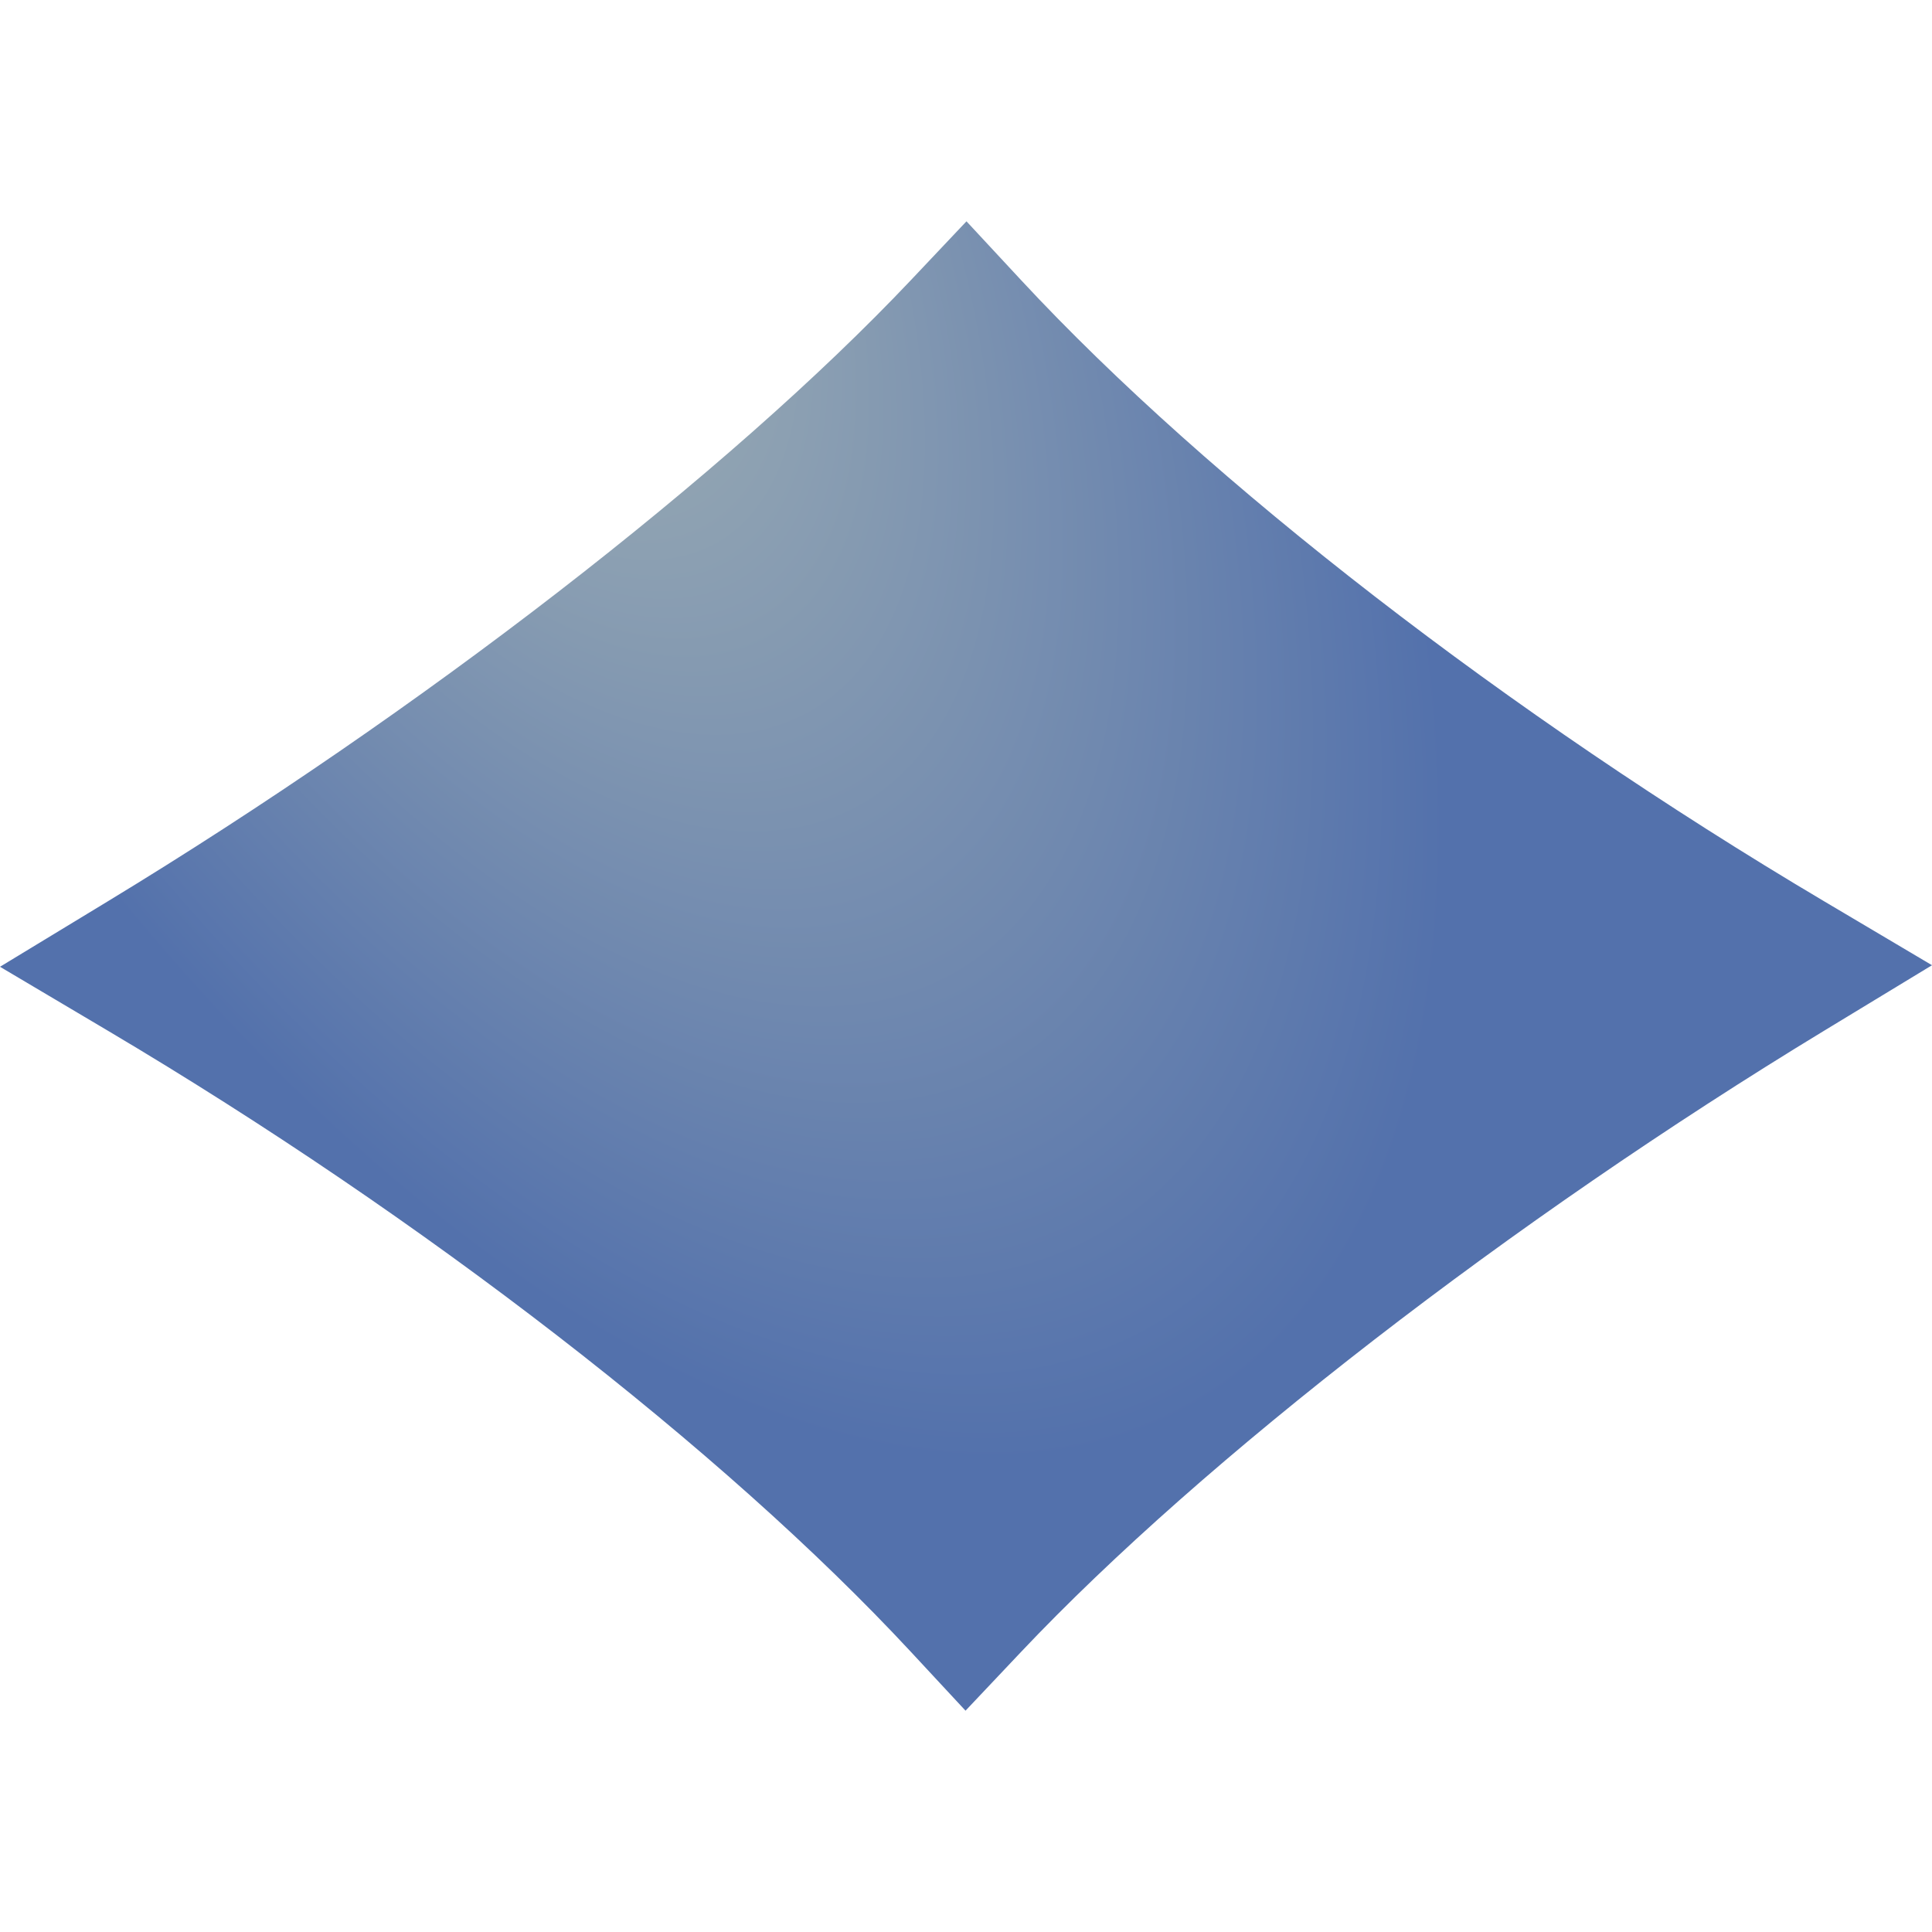
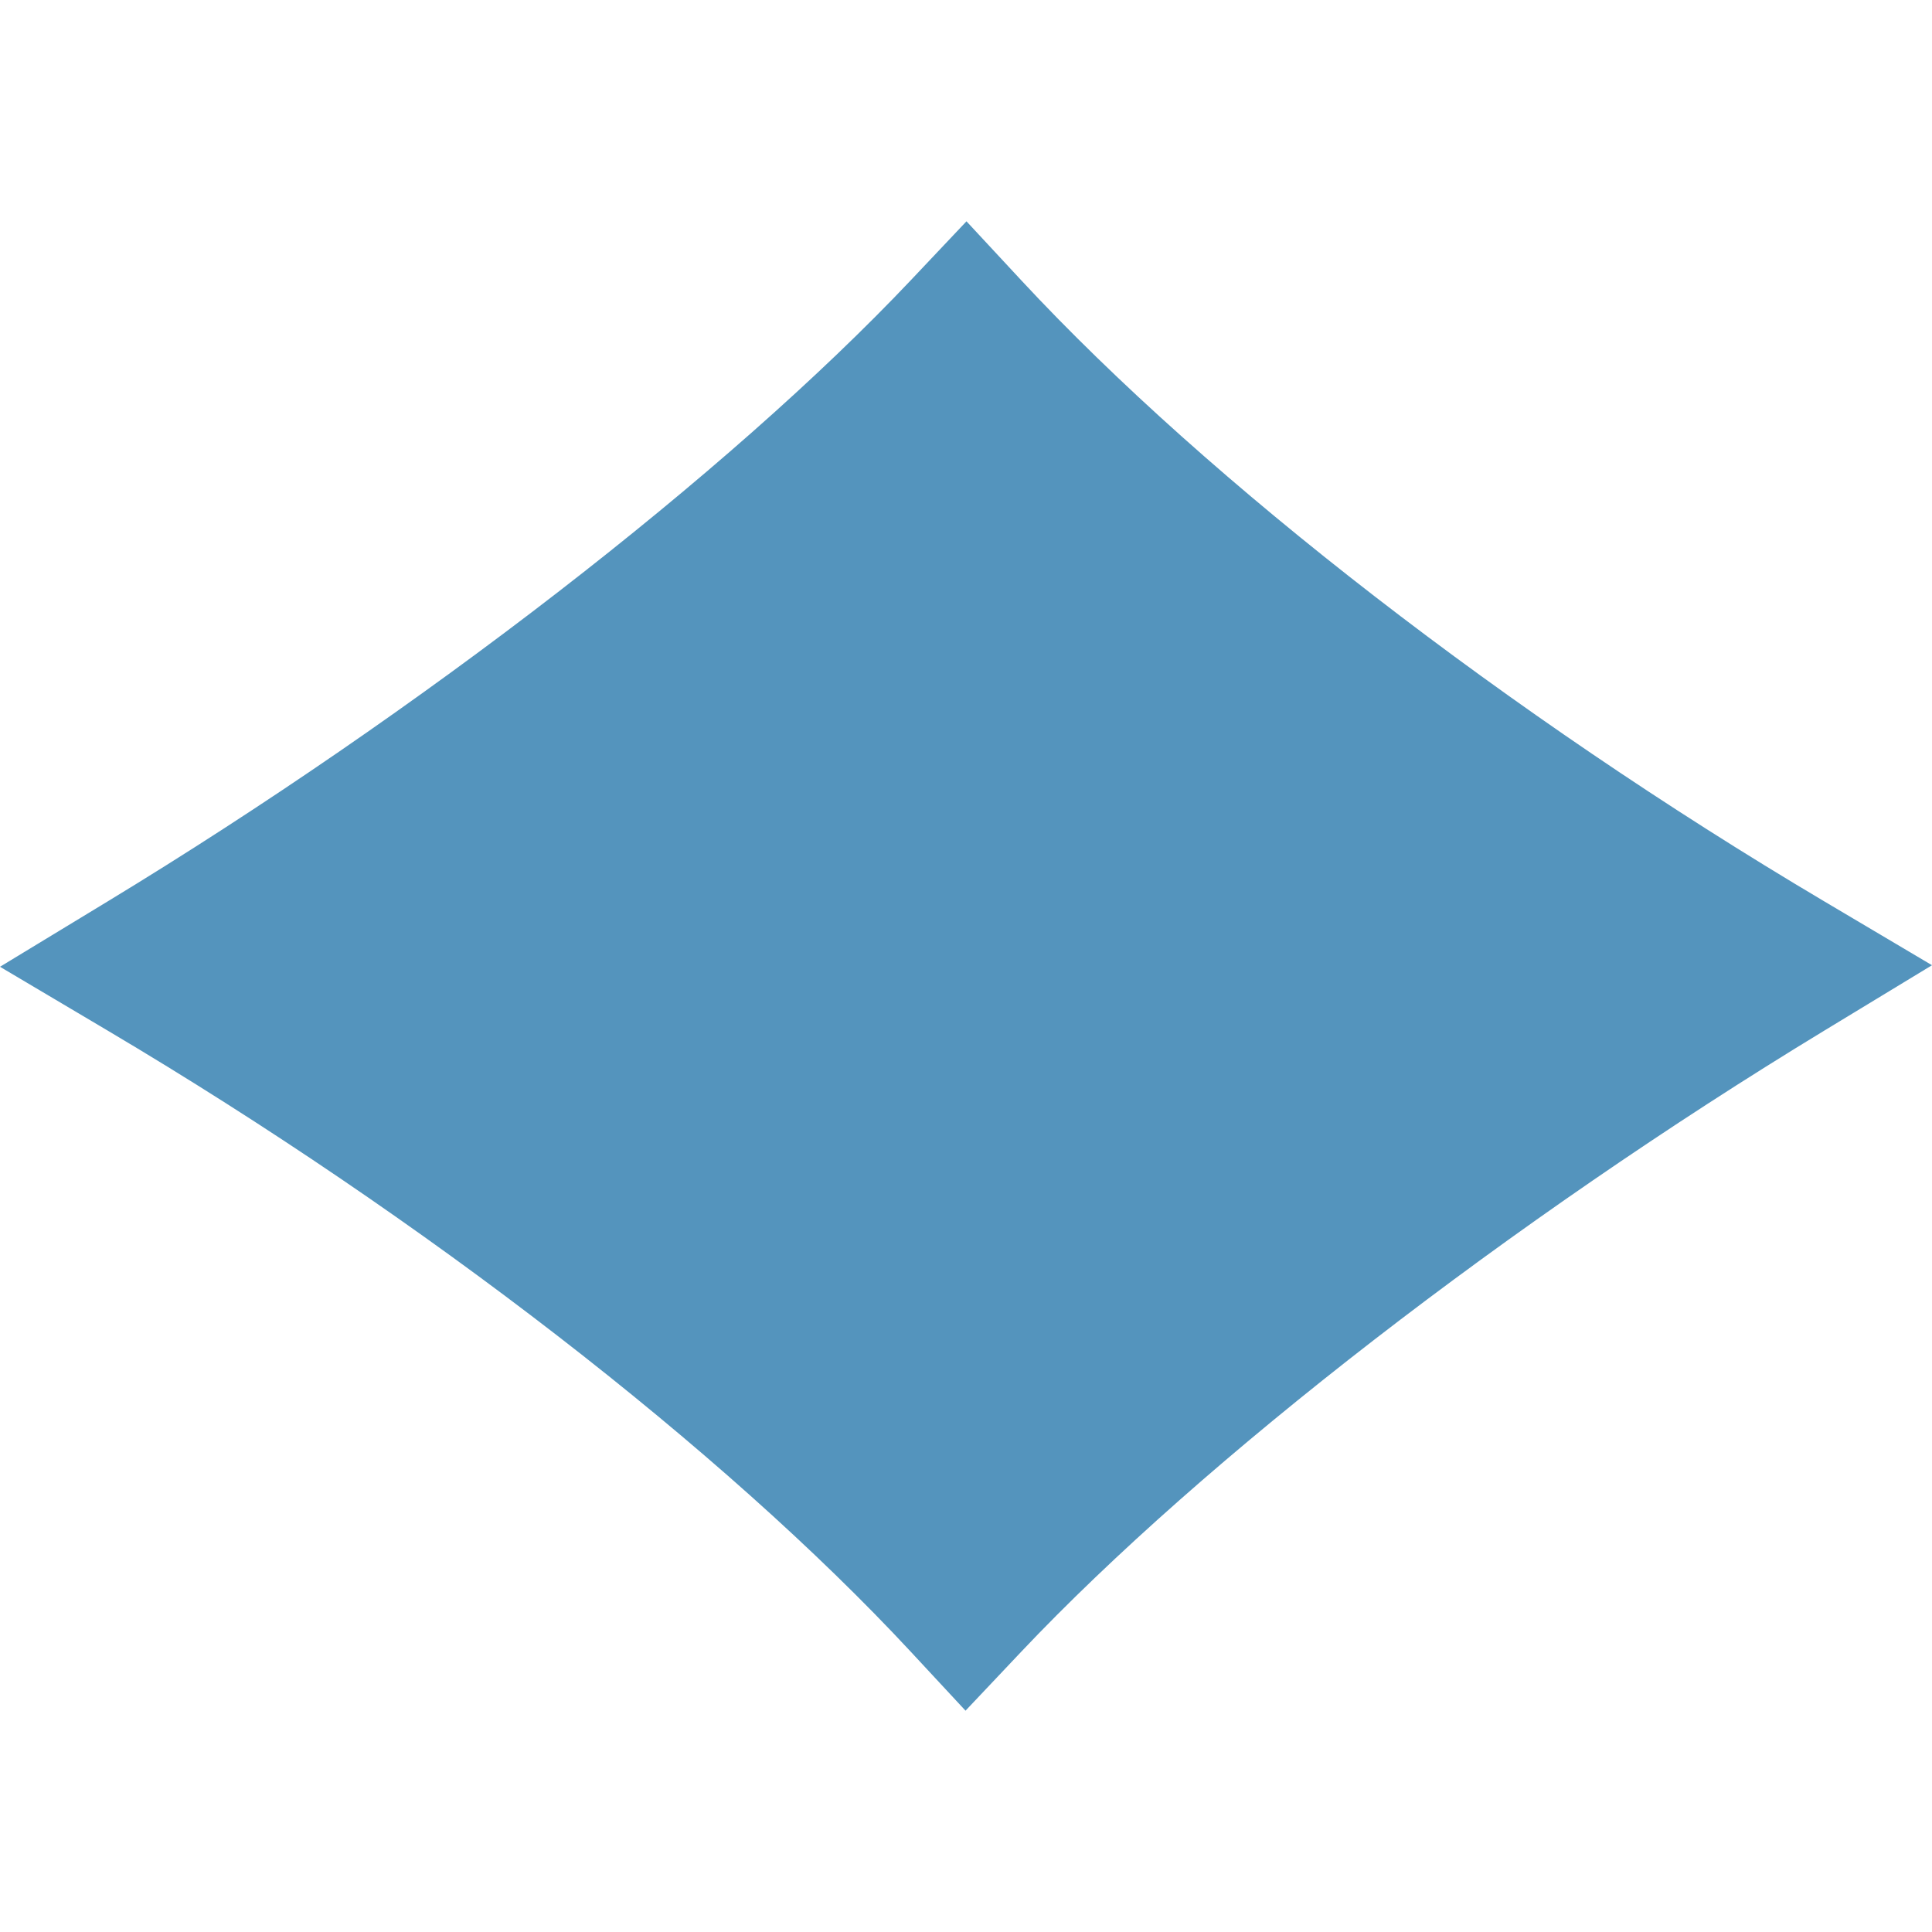
- <svg xmlns="http://www.w3.org/2000/svg" xmlns:xlink="http://www.w3.org/1999/xlink" xml:space="preserve" style="enable-background:new 0 0 512 512;" viewBox="0 0 512 512" y="0px" x="0px" id="Capa_1" version="1.1">
-   <defs id="defs921">
-     <linearGradient id="linearGradient927">
-       <stop id="stop923" offset="0" style="stop-color:#a8b7b5;stop-opacity:1" />
-       <stop id="stop925" offset="1" style="stop-color:#5371ac;stop-opacity:1" />
-     </linearGradient>
-     <radialGradient gradientUnits="userSpaceOnUse" gradientTransform="matrix(0.742351,1.355878,-0.6761809,0.3702131,104.6469,-173.3785)" r="256" fy="101.223" fx="120.604" cy="101.223" cx="120.604" id="radialGradient931" xlink:href="#linearGradient927" />
-   </defs>
-   <linearGradient gradientTransform="matrix(0,1.0005,1.0005,0,-2.3203,0.024)" y2="258.066" x2="453.098" y1="258.317" x1="58.598" gradientUnits="userSpaceOnUse" id="SVGID_1_">
-     <stop id="stop881" style="stop-color:#2AF598" offset="0" />
-     <stop id="stop883" style="stop-color:#009EFD" offset="1" />
+ <svg xmlns="http://www.w3.org/2000/svg" version="1.1" id="Capa_1" x="0px" y="0px" viewBox="0 0 512 512" style="enable-background:new 0 0 512 512;" xml:space="preserve">
+   <defs id="defs921" />
+   <linearGradient id="SVGID_1_" gradientUnits="userSpaceOnUse" x1="58.598" y1="258.317" x2="453.098" y2="258.066" gradientTransform="matrix(0,1.0005,1.0005,0,-2.3203,0.024)">
+     <stop offset="0" style="stop-color:#2AF598" id="stop881" />
+     <stop offset="1" style="stop-color:#009EFD" id="stop883" />
  </linearGradient>
-   <path id="path886" d="m 512,255.795 -28.509,17.308 c -82.899,50.33 -164.495,113.448 -212.947,164.722 l -14.67,15.524 -14.535,-15.65 C 191.612,384.162 112.117,322.671 28.69,273.211 L 0,256.205 28.509,238.897 C 111.407,188.567 193.004,125.449 241.456,74.175 l 14.669,-15.524 14.535,15.65 c 49.727,53.537 129.222,115.028 212.649,164.488 z" style="fill:url(#radialGradient931);fill-opacity:1" />
+   <path style="fill:#5494bd;fill-opacity:1" d="m 512,255.795 -28.509,17.308 c -82.899,50.33 -164.495,113.448 -212.947,164.722 l -14.67,15.524 -14.535,-15.65 C 191.612,384.162 112.117,322.671 28.69,273.211 L 0,256.205 28.509,238.897 C 111.407,188.567 193.004,125.449 241.456,74.175 l 14.669,-15.524 14.535,15.65 c 49.727,53.537 129.222,115.028 212.649,164.488 z" id="path886" />
  <g id="g888">
</g>
  <g id="g890">
</g>
  <g id="g892">
</g>
  <g id="g894">
</g>
  <g id="g896">
</g>
  <g id="g898">
</g>
  <g id="g900">
</g>
  <g id="g902">
</g>
  <g id="g904">
</g>
  <g id="g906">
</g>
  <g id="g908">
</g>
  <g id="g910">
</g>
  <g id="g912">
</g>
  <g id="g914">
</g>
  <g id="g916">
</g>
</svg>
